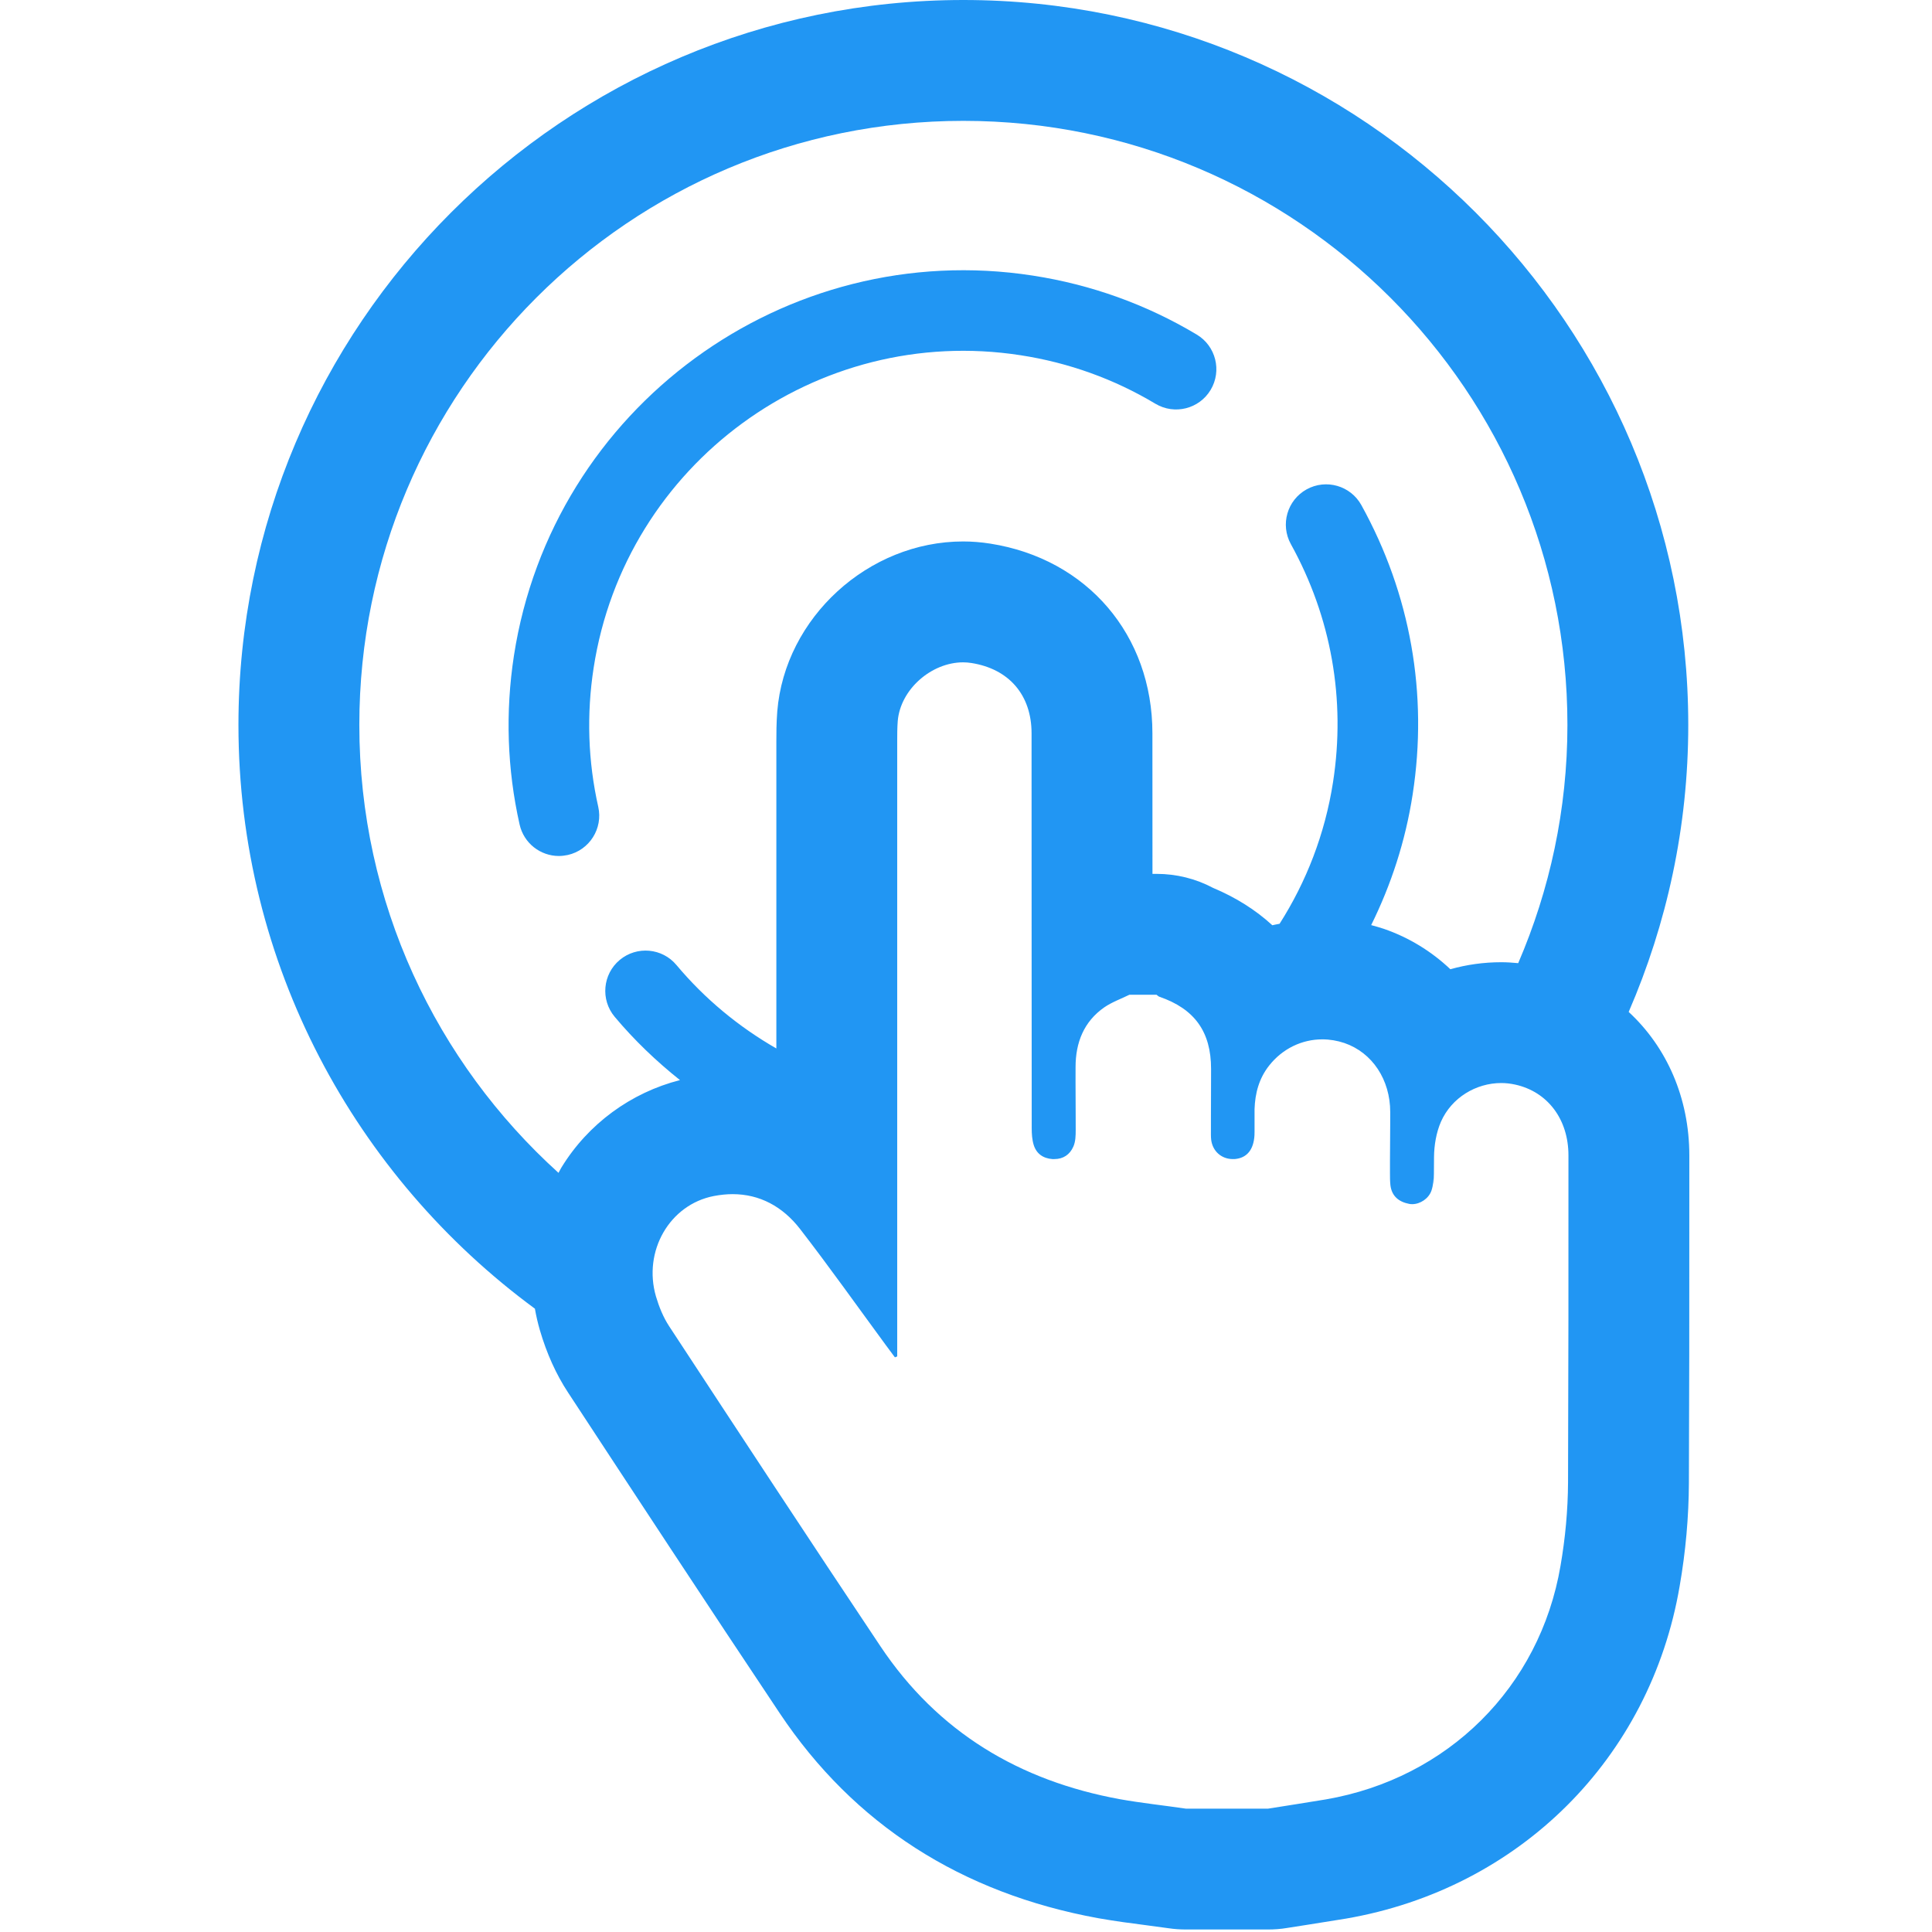
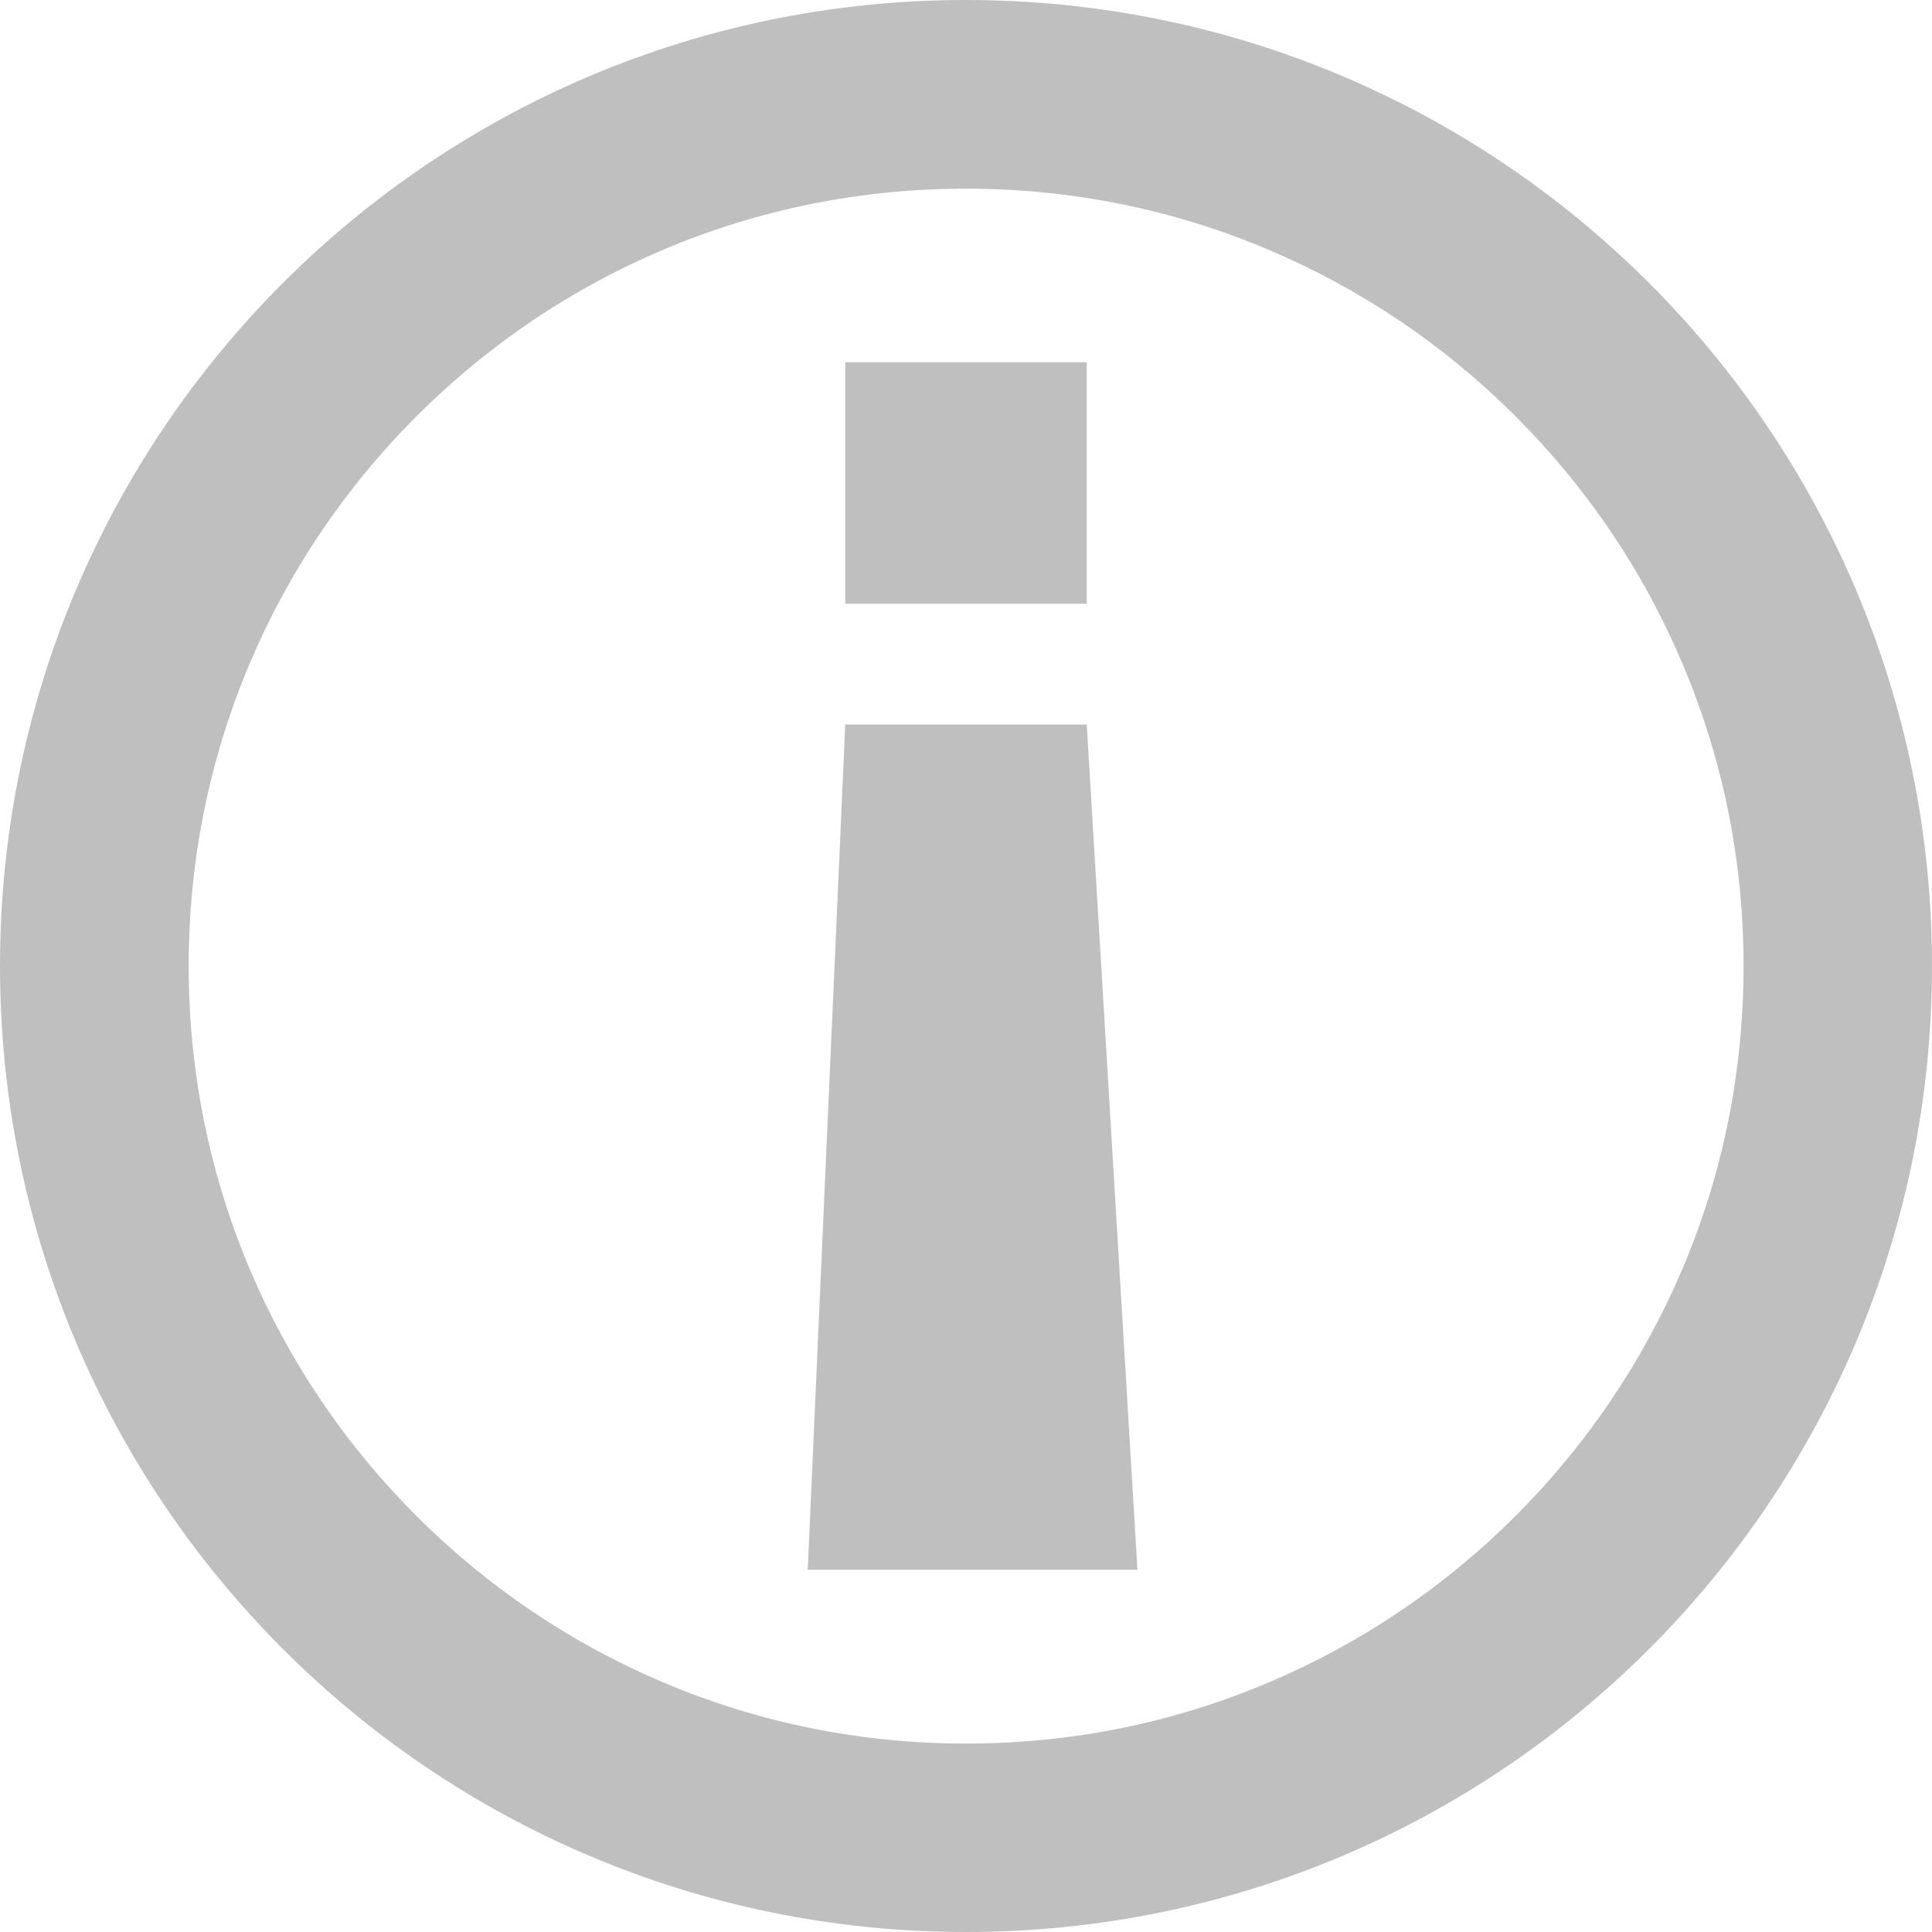
- <svg xmlns="http://www.w3.org/2000/svg" t="1492139504701" class="icon" style="" viewBox="0 0 1024 1024" version="1.1" p-id="10750" width="200" height="200">
+ <svg xmlns="http://www.w3.org/2000/svg" t="1556431689066" class="icon" style="" viewBox="0 0 1024 1024" version="1.1" p-id="3409" width="200" height="200">
  <defs>
    <style type="text/css" />
  </defs>
-   <path d="M300.931 453.164c11.498-2.588 18.741-14.015 16.153-25.533-5.442-24.162-6.261-48.98-2.435-73.715 16.685-108.056 118.153-182.375 226.301-165.629 25.503 3.938 49.542 12.593 71.424 25.697 10.158 6.066 23.242 2.772 29.298-7.345 6.046-10.127 2.752-23.242-7.355-29.298-26.659-15.948-55.885-26.474-86.84-31.262-131.267-20.316-254.739 69.981-275.066 201.33-4.624 30.055-3.621 60.202 2.987 89.591 2.23 9.953 11.048 16.695 20.817 16.695C297.781 453.686 299.356 453.491 300.931 453.164zM895.377 612.43c0-30.536-11.989-57.46-32.142-76.088 20.224-46.709 31.579-98.082 31.579-152.105 0-211.867-172.36-384.237-384.206-384.237-211.856 0-384.226 172.37-384.226 384.237 0 126.889 61.982 239.395 157.128 309.396 0.665 3.816 1.545 7.621 2.639 11.396 3.621 12.368 8.624 23.446 14.946 33.052 34.454 52.54 73.5 112.046 112.24 170.058 39.241 58.739 96.036 95.269 168.8 108.557 9.166 1.606 17.544 2.711 25.625 3.744 3.887 0.522 7.785 1.033 11.641 1.575 3.048 0.45 6.138 0.655 9.217 0.655l43.394 0c3.406 0 6.833-0.235 10.209-0.818 3.816-0.624 7.631-1.207 11.488-1.8 6.567-1.033 13.135-2.066 19.702-3.151 91.924-15.866 161.291-84.998 176.84-176.216 3.181-18.229 4.828-36.714 4.9-54.77 0.215-68.457 0.215-77.04 0.205-104.731C895.357 666.985 895.357 647.661 895.377 612.43zM190.451 384.226c0-176.851 143.348-320.168 320.158-320.168 176.81 0 320.158 143.318 320.158 320.168 0 44.878-9.401 87.494-26.086 126.265-2.997-0.286-5.995-0.491-9.002-0.491-9.268 0-18.311 1.279-26.955 3.713-9.984-9.442-21.922-16.828-35.323-21.431-2.23-0.726-4.45-1.371-6.649-1.954 10.537-21.319 18.178-44.509 21.984-69.265 8.255-53.245-1.146-106.256-27.18-153.332-5.698-10.312-18.69-14.066-29.022-8.358-10.312 5.708-14.045 18.7-8.347 29.022 21.411 38.709 29.144 82.339 22.352 126.132-4.296 27.641-14.219 52.918-28.336 75.096-1.268 0.297-2.598 0.43-3.846 0.777-8.777-8.071-19.314-14.72-31.374-19.784-9.196-4.9-19.498-7.447-29.993-7.447l-2.158 0c0-27.508 0-53.603-0.031-74.533 0-52.008-34.525-92.425-85.95-100.506-4.869-0.767-9.667-1.146-14.373-1.146-50.269 0-94.471 40.417-98.512 90.093-0.481 6.383-0.481 11.744-0.481 16.05l0 162.58c-19.938-11.447-37.932-26.28-52.949-44.223-7.549-9.043-21.002-10.25-30.085-2.68-9.033 7.57-10.23 21.042-2.68 30.096 10.424 12.439 22.096 23.59 34.627 33.574-25.953 6.619-48.703 23.191-62.882 46.412-0.552 0.9-0.972 1.841-1.494 2.752C231.226 563.041 190.451 478.442 190.451 384.226zM831.094 785.7c-0.072 14.72-1.463 29.646-3.99 44.213-10.976 64.426-59.792 112.68-124.434 123.82-10.158 1.719-20.439 3.243-30.648 4.9-14.475 0-28.919 0-43.394 0-11.631-1.719-23.375-2.936-34.965-5.002-53.337-9.728-96.64-35.579-127.022-81.08-37.666-56.365-74.81-112.956-111.964-169.598-3.141-4.777-5.381-10.332-7.007-15.825-6.946-23.927 7.161-48.663 30.709-53.215 3.417-0.644 6.741-0.992 9.892-0.992 14.311 0 26.515 6.465 35.855 18.567 15.57 20.132 30.29 40.919 45.358 61.419 1.586 2.189 3.202 4.358 4.839 6.516 0.389-0.174 0.818-0.297 1.217-0.491 0-1.913 0-3.836 0-5.749 0-93.878 0-226.178 0-320.066 0-3.642 0-7.243 0.276-10.874 1.381-16.889 17.861-31.19 34.658-31.19 1.453 0 2.956 0.123 4.429 0.358 19.876 3.13 31.845 16.94 31.845 37.267 0.051 56.969 0 152.32 0.082 209.34 0 2.956 0.194 6.056 1.064 8.859 1.463 4.614 4.941 7.079 9.882 7.457 0.358 0 0.706 0 1.054 0 4.716 0 8.204-2.363 10.056-6.588 1.187-2.619 1.258-5.831 1.258-8.818 0-19.61-0.051-25.789-0.051-25.789l-0.072 18.229c0-0.061 0-6.301 0.051-25.799 0-12.879 4.317-24.081 15.273-31.692 4.03-2.752 8.828-4.47 13.258-6.639 4.787 0 9.606 0 14.393 0 0.511 0.368 0.921 0.839 1.473 1.043 18.72 6.445 27.426 18.577 27.426 38.259-0.061 19.314-0.061 25.462-0.061 25.462l-0.02-18.792c0 0 0 6.179 0 25.492 0 1.841-0.061 3.621 0.133 5.401 0.777 6.148 5.514 10.23 11.478 10.23 0.389 0 0.737 0 1.115-0.02 6.312-0.573 9.923-4.88 10.363-12.675 0-0.072 0-0.133 0-0.194 0.031-0.471 0.031-0.962 0.031-1.432 0-5.156 0-9.084 0-12.122 0.276-8.388 2.343-16.296 7.744-23.129 7.089-8.992 17.411-13.882 28.183-13.882 3.908 0 7.877 0.655 11.733 1.954 14.792 5.105 24.255 19.447 24.255 36.592-0.02 19.314-0.051 25.482-0.051 25.482-0.01 0-0.051-18.812-0.072-18.812 0 0-0.01 6.148-0.01 25.503 0 2.199 0 4.429 0.235 6.608 0.706 5.8 4.47 8.798 9.861 9.861 0.552 0.123 1.095 0.164 1.678 0.164 4.256 0 8.787-2.967 10.23-7.243 0.921-2.772 1.176-5.862 1.176-8.859 0-2.619 0-4.88 0.01-6.772 0 5.995 0 12.981 0 12.981 0.072 0 0.113-3.887 0.153-15.16 0.072-6.25 1.197-12.92 3.672-18.628 5.637-12.787 18.598-20.521 31.957-20.521 2.465 0 4.9 0.286 7.355 0.818 17.319 3.785 28.265 18.485 28.265 37.522C831.247 715.913 831.411 682.145 831.094 785.7z" p-id="10751" fill="#2196F3" />
+   <path d="M512 0C229.25 0 0 229.25 0 512c0 282.75 229.25 512 512 512 282.75 0 512-229.25 512-512C1024 229.25 794.75 0 512 0z m291.375 803.375c-37.875 37.875-82 67.625-131 88.375-50.75 21.5-104.625 32.375-160.375 32.375-55.625 0-109.625-10.875-160.375-32.375-49-20.75-93.125-50.5-131-88.375-37.875-37.875-67.625-82-88.375-131C110.875 621.625 100 567.625 100 512c0-55.625 10.875-109.625 32.375-160.375 20.75-49 50.5-93.125 88.375-131s82-67.625 131-88.375C402.375 110.875 456.375 100 512 100c55.625 0 109.625 10.875 160.375 32.375 49 20.75 93.125 50.5 131 88.375 37.875 37.875 67.625 82 88.375 131 21.5 50.75 32.375 104.625 32.375 160.375 0 55.625-10.875 109.625-32.375 160.375-20.875 48.875-50.5 93-88.375 130.875z" p-id="3410" fill="#bfbfbf" />
+   <path d="M448 192h128V320H448zM428.125 832l19.875-448h128l26.875 448z" p-id="3411" fill="#bfbfbf" />
</svg>
